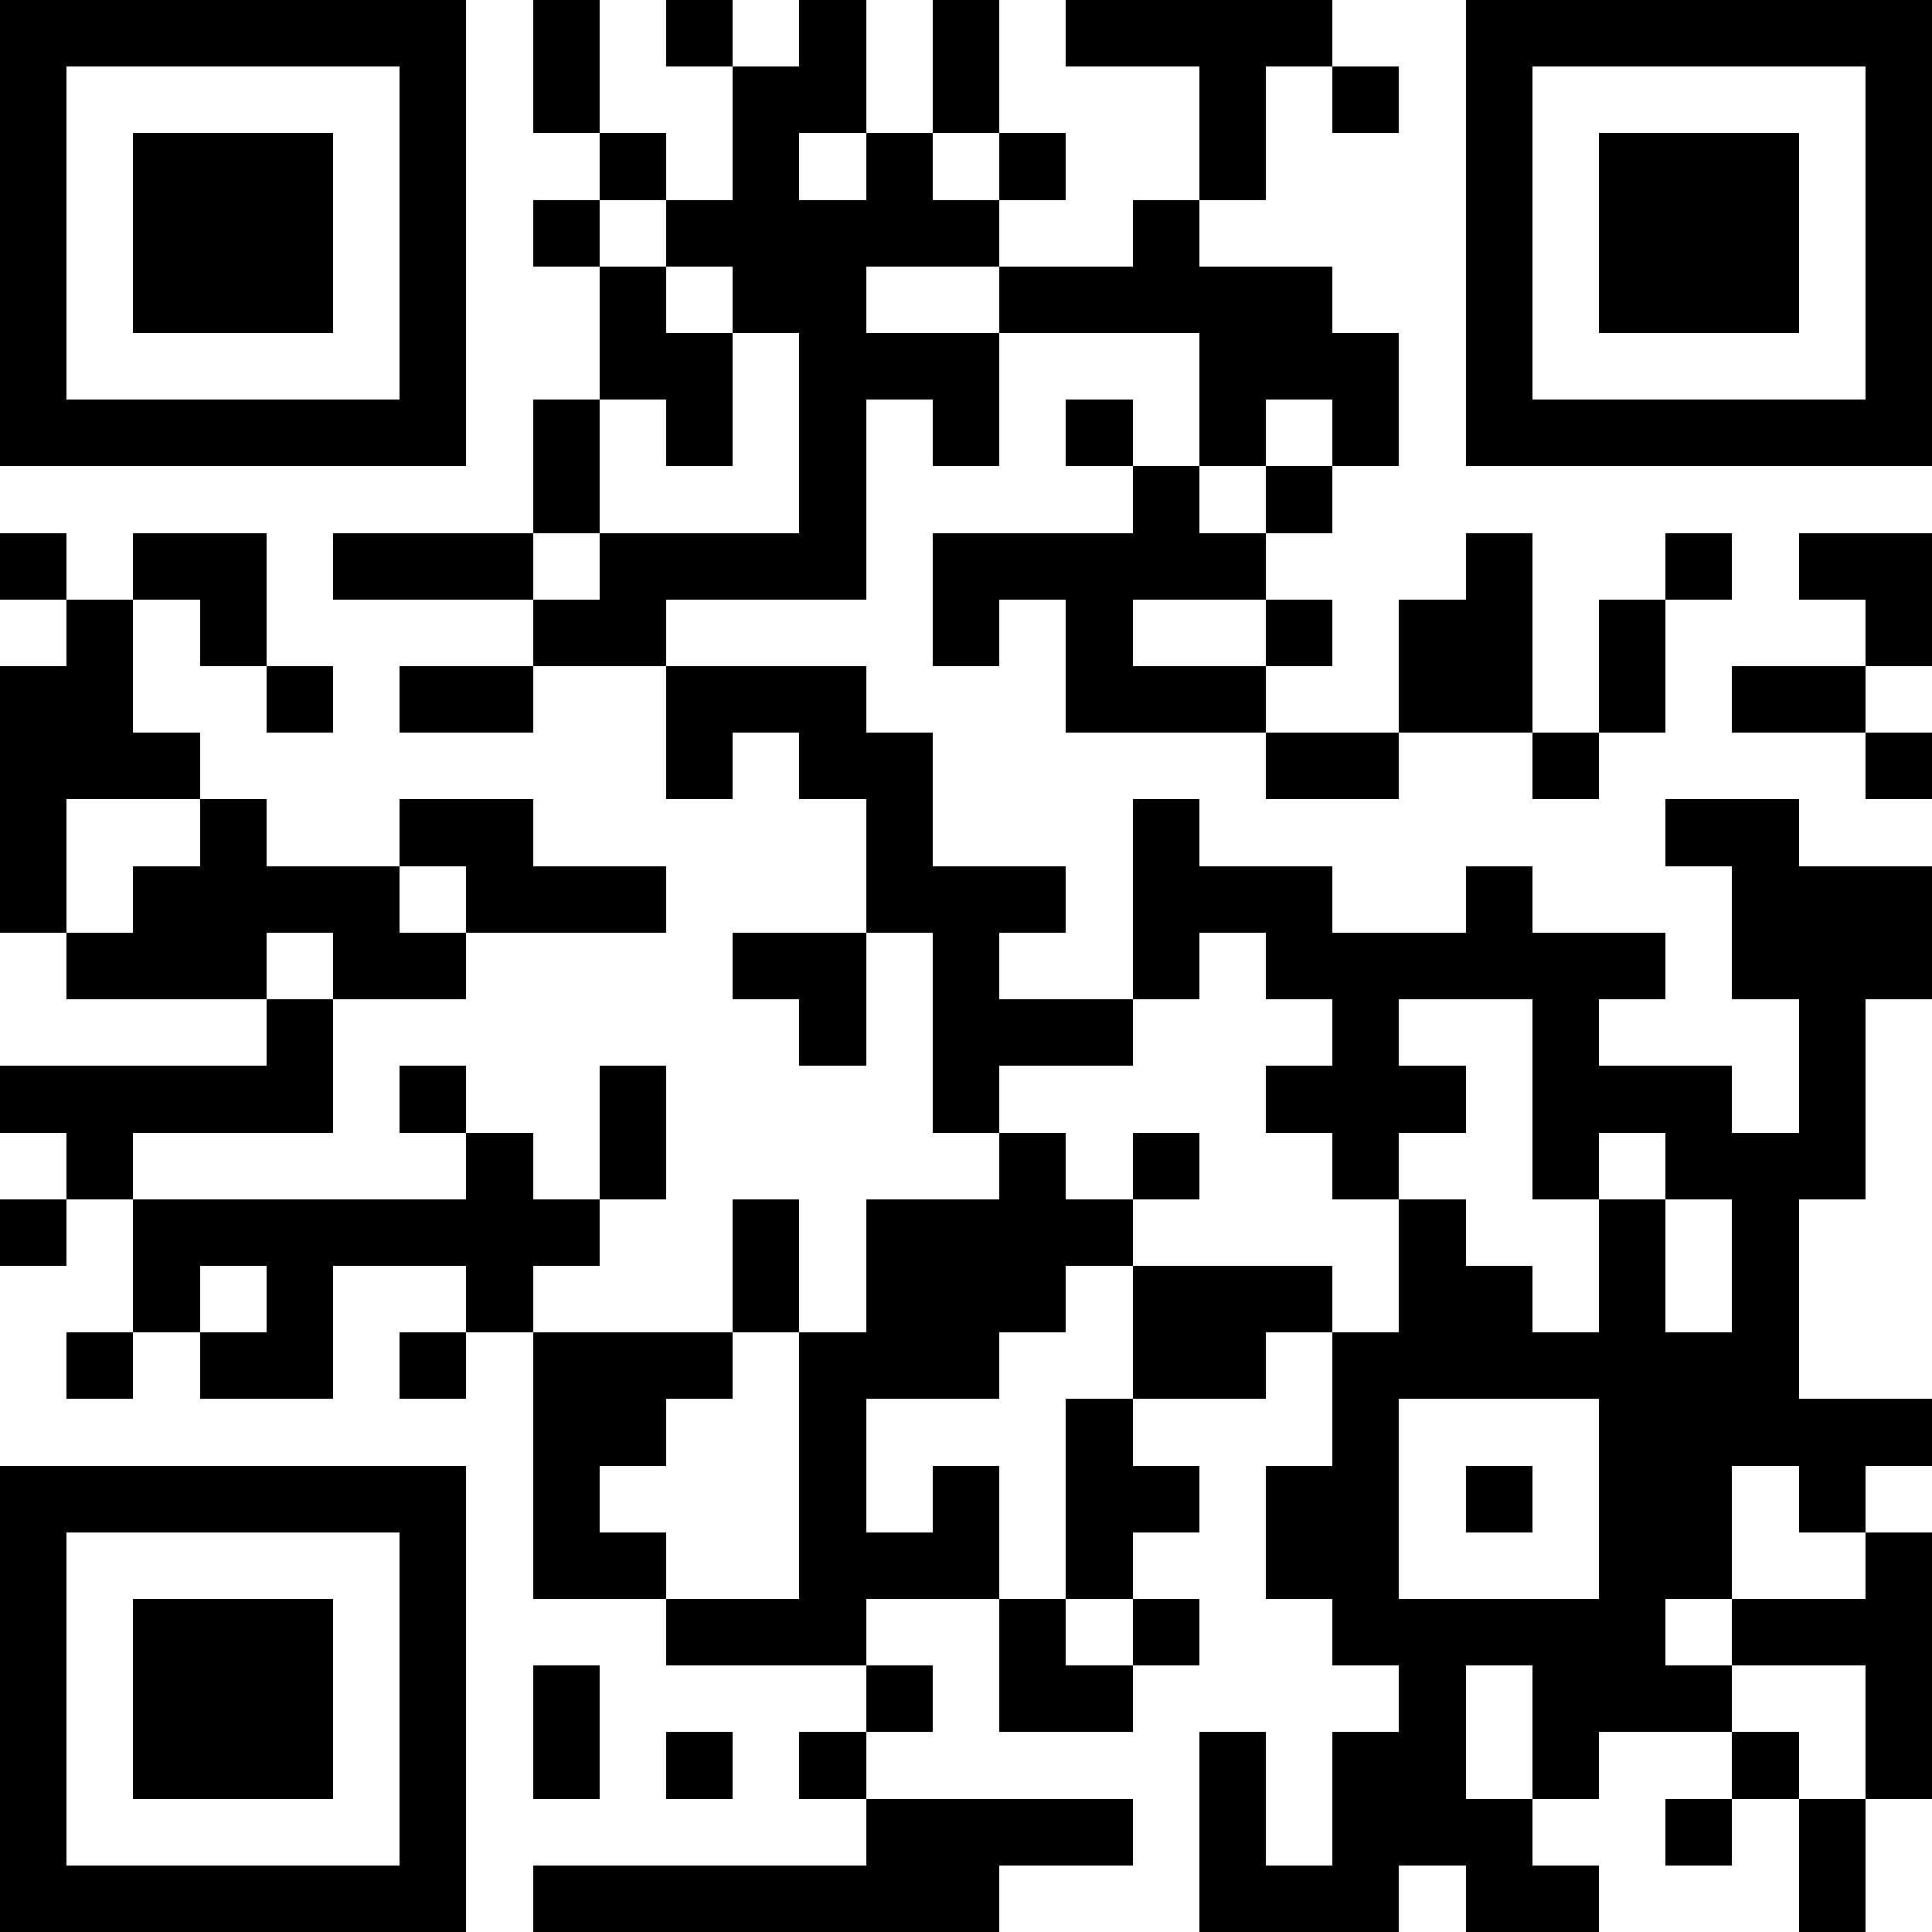
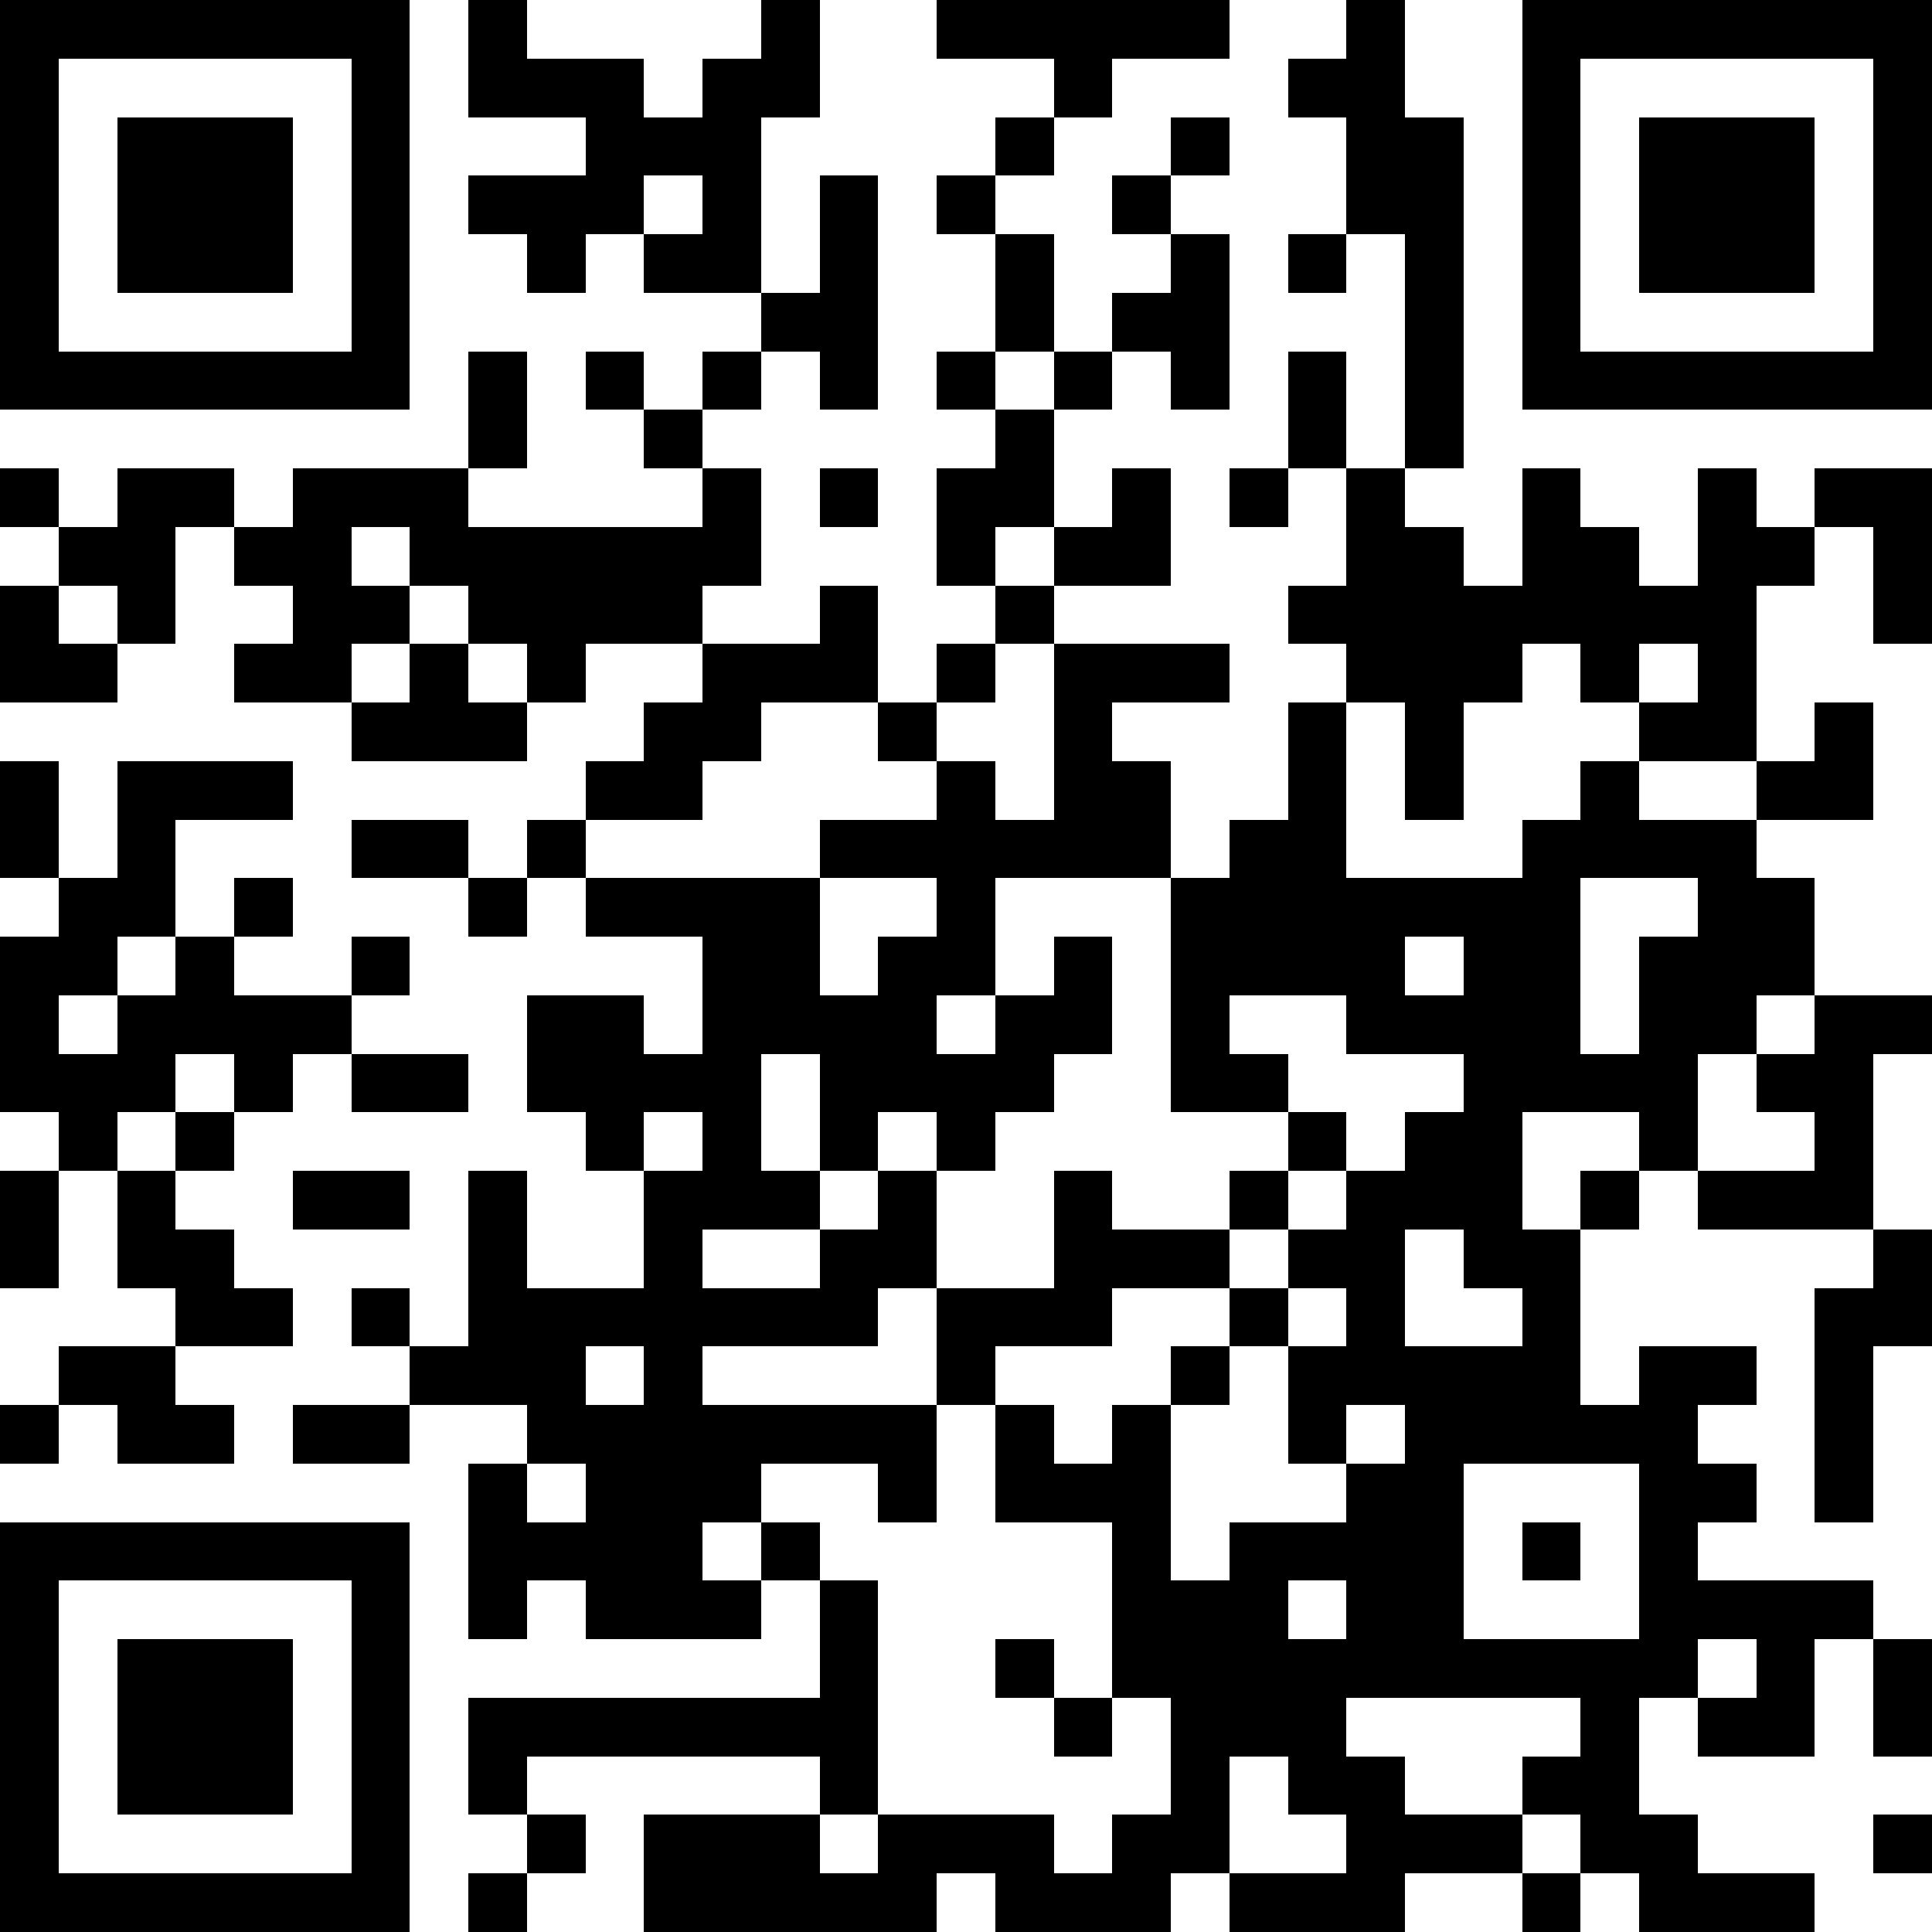
- <svg xmlns="http://www.w3.org/2000/svg" viewBox="0 0 29 29" shape-rendering="crispEdges">
-   <path stroke="#000000" d="M0 0.5h7m1 0h1m1 0h1m1 0h1m1 0h1m1 0h4m2 0h7M0 1.5h1m5 0h1m1 0h1m2 0h2m1 0h1m3 0h1m1 0h1m1 0h1m5 0h1M0 2.5h1m1 0h3m1 0h1m2 0h1m1 0h1m1 0h1m1 0h1m2 0h1m3 0h1m1 0h3m1 0h1M0 3.5h1m1 0h3m1 0h1m1 0h1m1 0h5m2 0h1m4 0h1m1 0h3m1 0h1M0 4.5h1m1 0h3m1 0h1m2 0h1m1 0h2m2 0h5m2 0h1m1 0h3m1 0h1M0 5.5h1m5 0h1m2 0h2m1 0h3m3 0h3m1 0h1m5 0h1M0 6.5h7m1 0h1m1 0h1m1 0h1m1 0h1m1 0h1m1 0h1m1 0h1m1 0h7M8 7.5h1m3 0h1m4 0h1m1 0h1M0 8.5h1m1 0h2m1 0h3m1 0h4m1 0h5m3 0h1m2 0h1m1 0h2M1 9.5h1m1 0h1m4 0h2m4 0h1m1 0h1m2 0h1m1 0h2m1 0h1m3 0h1M0 10.5h2m2 0h1m1 0h2m2 0h3m3 0h3m2 0h2m1 0h1m1 0h2M0 11.5h3m7 0h1m1 0h2m5 0h2m2 0h1m4 0h1M0 12.5h1m2 0h1m2 0h2m5 0h1m3 0h1m7 0h2M0 13.5h1m1 0h4m1 0h3m3 0h3m1 0h3m2 0h1m3 0h3M1 14.5h3m1 0h2m4 0h2m1 0h1m2 0h1m1 0h6m1 0h3M4 15.5h1m7 0h1m1 0h3m3 0h1m2 0h1m3 0h1M0 16.5h5m1 0h1m2 0h1m4 0h1m4 0h3m1 0h3m1 0h1M1 17.5h1m5 0h1m1 0h1m5 0h1m1 0h1m2 0h1m2 0h1m1 0h3M0 18.5h1m1 0h7m2 0h1m1 0h4m4 0h1m2 0h1m1 0h1M2 19.5h1m1 0h1m2 0h1m3 0h1m1 0h3m1 0h3m1 0h2m1 0h1m1 0h1M1 20.5h1m1 0h2m1 0h1m1 0h3m1 0h3m2 0h2m1 0h7M8 21.5h2m2 0h1m3 0h1m3 0h1m3 0h5M0 22.5h7m1 0h1m3 0h1m1 0h1m1 0h2m1 0h2m1 0h1m1 0h2m1 0h1M0 23.5h1m5 0h1m1 0h2m2 0h3m1 0h1m2 0h2m3 0h2m2 0h1M0 24.5h1m1 0h3m1 0h1m3 0h3m2 0h1m1 0h1m2 0h5m1 0h3M0 25.5h1m1 0h3m1 0h1m1 0h1m4 0h1m1 0h2m4 0h1m1 0h3m2 0h1M0 26.5h1m1 0h3m1 0h1m1 0h1m1 0h1m1 0h1m5 0h1m1 0h2m1 0h1m2 0h1m1 0h1M0 27.5h1m5 0h1m6 0h4m1 0h1m1 0h3m2 0h1m1 0h1M0 28.5h7m1 0h7m3 0h3m1 0h2m3 0h1" />
+ <svg xmlns="http://www.w3.org/2000/svg" viewBox="0 0 33 33" shape-rendering="crispEdges">
+   <path stroke="#000000" d="M0 0.5h7m1 0h1m4 0h1m2 0h5m2 0h1m2 0h7M0 1.5h1m5 0h1m1 0h3m1 0h2m4 0h1m3 0h2m2 0h1m5 0h1M0 2.5h1m1 0h3m1 0h1m3 0h3m4 0h1m2 0h1m2 0h2m1 0h1m1 0h3m1 0h1M0 3.5h1m1 0h3m1 0h1m1 0h3m1 0h1m1 0h1m1 0h1m2 0h1m3 0h2m1 0h1m1 0h3m1 0h1M0 4.5h1m1 0h3m1 0h1m2 0h1m1 0h2m1 0h1m2 0h1m2 0h1m1 0h1m1 0h1m1 0h1m1 0h3m1 0h1M0 5.5h1m5 0h1m6 0h2m2 0h1m1 0h2m3 0h1m1 0h1m5 0h1M0 6.5h7m1 0h1m1 0h1m1 0h1m1 0h1m1 0h1m1 0h1m1 0h1m1 0h1m1 0h1m1 0h7M8 7.5h1m2 0h1m5 0h1m4 0h1m1 0h1M0 8.5h1m1 0h2m1 0h3m4 0h1m1 0h1m1 0h2m1 0h1m1 0h1m1 0h1m2 0h1m2 0h1m1 0h2M1 9.5h2m1 0h2m1 0h6m3 0h1m1 0h2m3 0h2m1 0h2m1 0h2m1 0h1M0 10.5h1m1 0h1m2 0h2m1 0h4m2 0h1m2 0h1m4 0h8m2 0h1M0 11.5h2m2 0h2m1 0h1m1 0h1m2 0h3m1 0h1m1 0h3m2 0h3m1 0h1m1 0h1M6 12.5h3m2 0h2m2 0h1m2 0h1m3 0h1m1 0h1m3 0h2m1 0h1M0 13.5h1m1 0h3m5 0h2m4 0h1m1 0h2m2 0h1m1 0h1m2 0h1m2 0h2M0 14.5h1m1 0h1m3 0h2m1 0h1m4 0h6m1 0h2m3 0h4M1 15.5h2m1 0h1m3 0h1m1 0h4m2 0h1m3 0h7m2 0h2M0 16.5h2m1 0h1m2 0h1m5 0h2m1 0h2m1 0h1m1 0h4m1 0h2m1 0h3M0 17.5h1m1 0h4m3 0h2m1 0h4m1 0h2m1 0h1m2 0h4m1 0h2m1 0h2M0 18.5h3m1 0h1m1 0h2m1 0h4m1 0h4m2 0h2m3 0h4m1 0h2M1 19.5h1m1 0h1m6 0h1m1 0h1m1 0h1m1 0h1m5 0h1m1 0h2m2 0h1m2 0h1M0 20.5h1m1 0h1m2 0h2m1 0h1m2 0h3m1 0h1m2 0h1m2 0h1m1 0h3m1 0h1m1 0h3M0 21.5h1m1 0h2m4 0h1m2 0h1m2 0h2m2 0h3m1 0h2m1 0h2m5 0h1M3 22.5h2m1 0h1m1 0h7m1 0h3m2 0h1m1 0h1m2 0h1m4 0h2M1 23.5h2m4 0h3m1 0h1m4 0h1m3 0h1m1 0h5m1 0h2m1 0h1M0 24.5h1m1 0h2m1 0h2m2 0h7m1 0h1m1 0h1m2 0h1m1 0h5m2 0h1M8 25.5h1m1 0h3m2 0h1m1 0h3m3 0h2m3 0h2m1 0h1M0 26.5h7m1 0h4m1 0h1m5 0h1m1 0h4m1 0h1m1 0h1M0 27.5h1m5 0h1m1 0h1m1 0h3m1 0h1m4 0h3m1 0h2m3 0h4M0 28.5h1m1 0h3m1 0h1m7 0h1m2 0h1m1 0h10m1 0h1m1 0h1M0 29.5h1m1 0h3m1 0h1m1 0h7m3 0h1m1 0h3m4 0h1m1 0h2m1 0h1M0 30.5h1m1 0h3m1 0h1m1 0h1m5 0h1m5 0h1m1 0h2m2 0h2M0 31.5h1m5 0h1m2 0h1m1 0h3m1 0h3m1 0h2m2 0h3m1 0h2m3 0h1M0 32.5h7m1 0h1m2 0h5m1 0h3m1 0h3m2 0h1m1 0h3" />
</svg>
